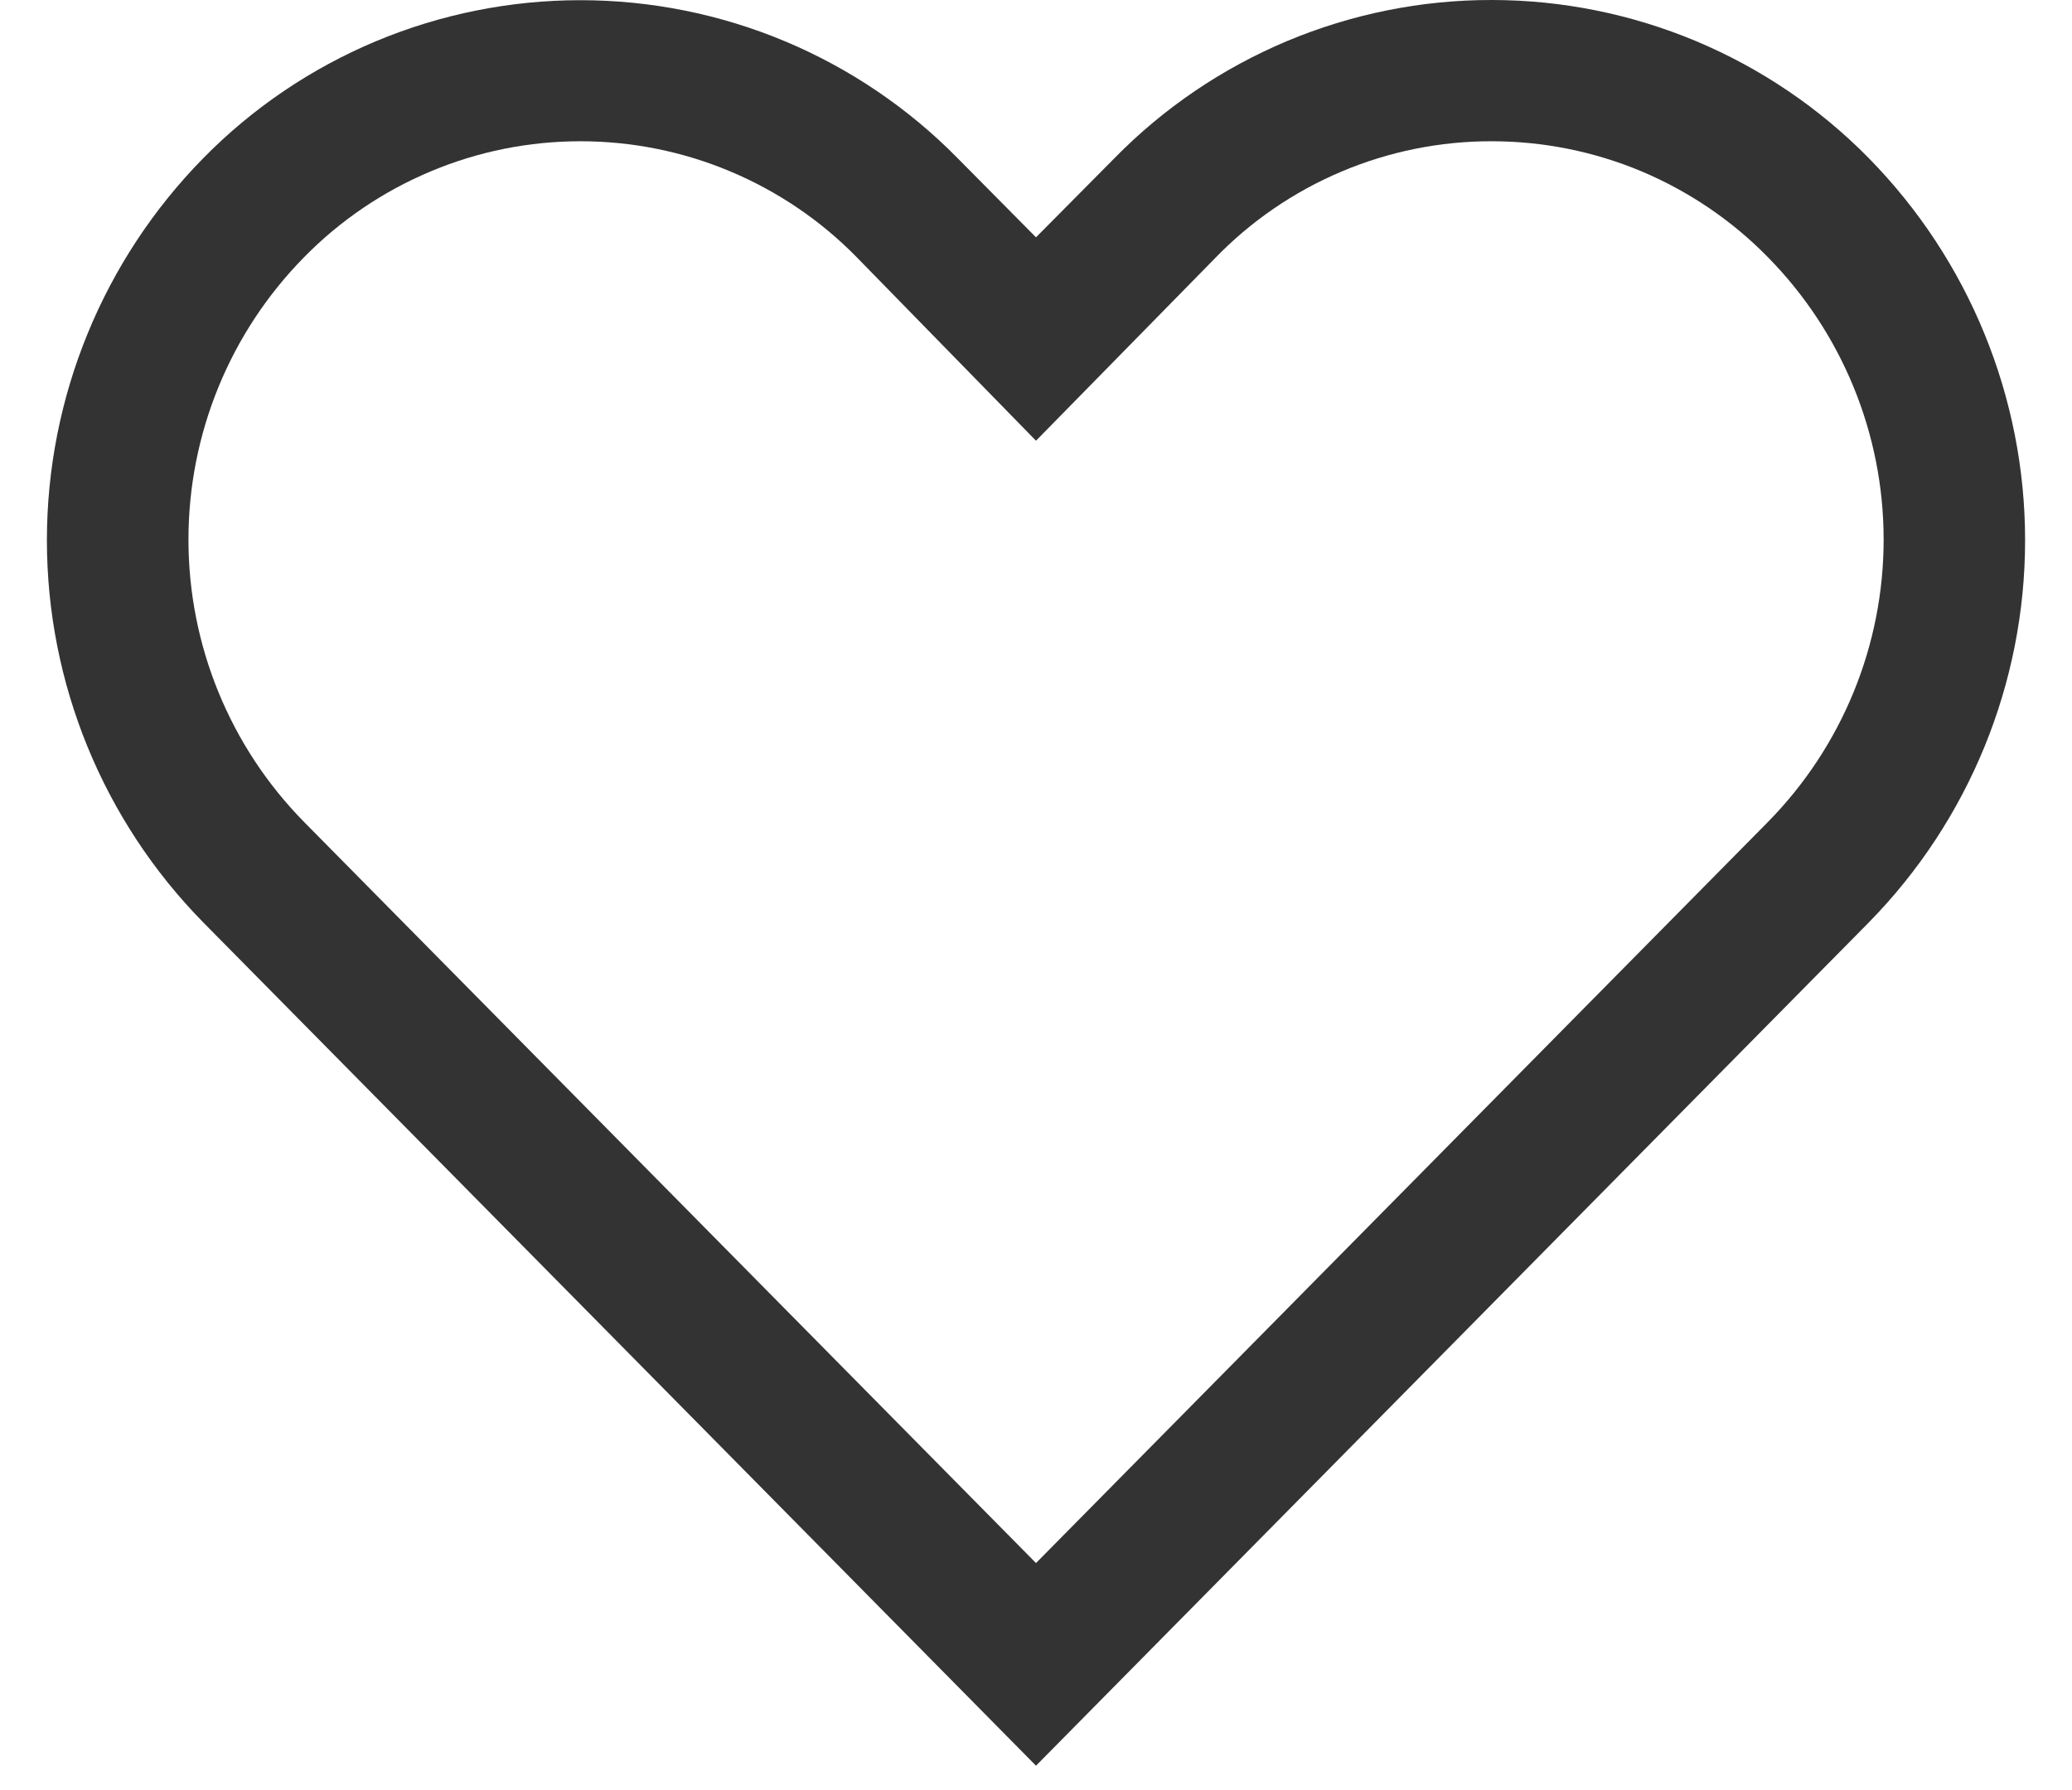
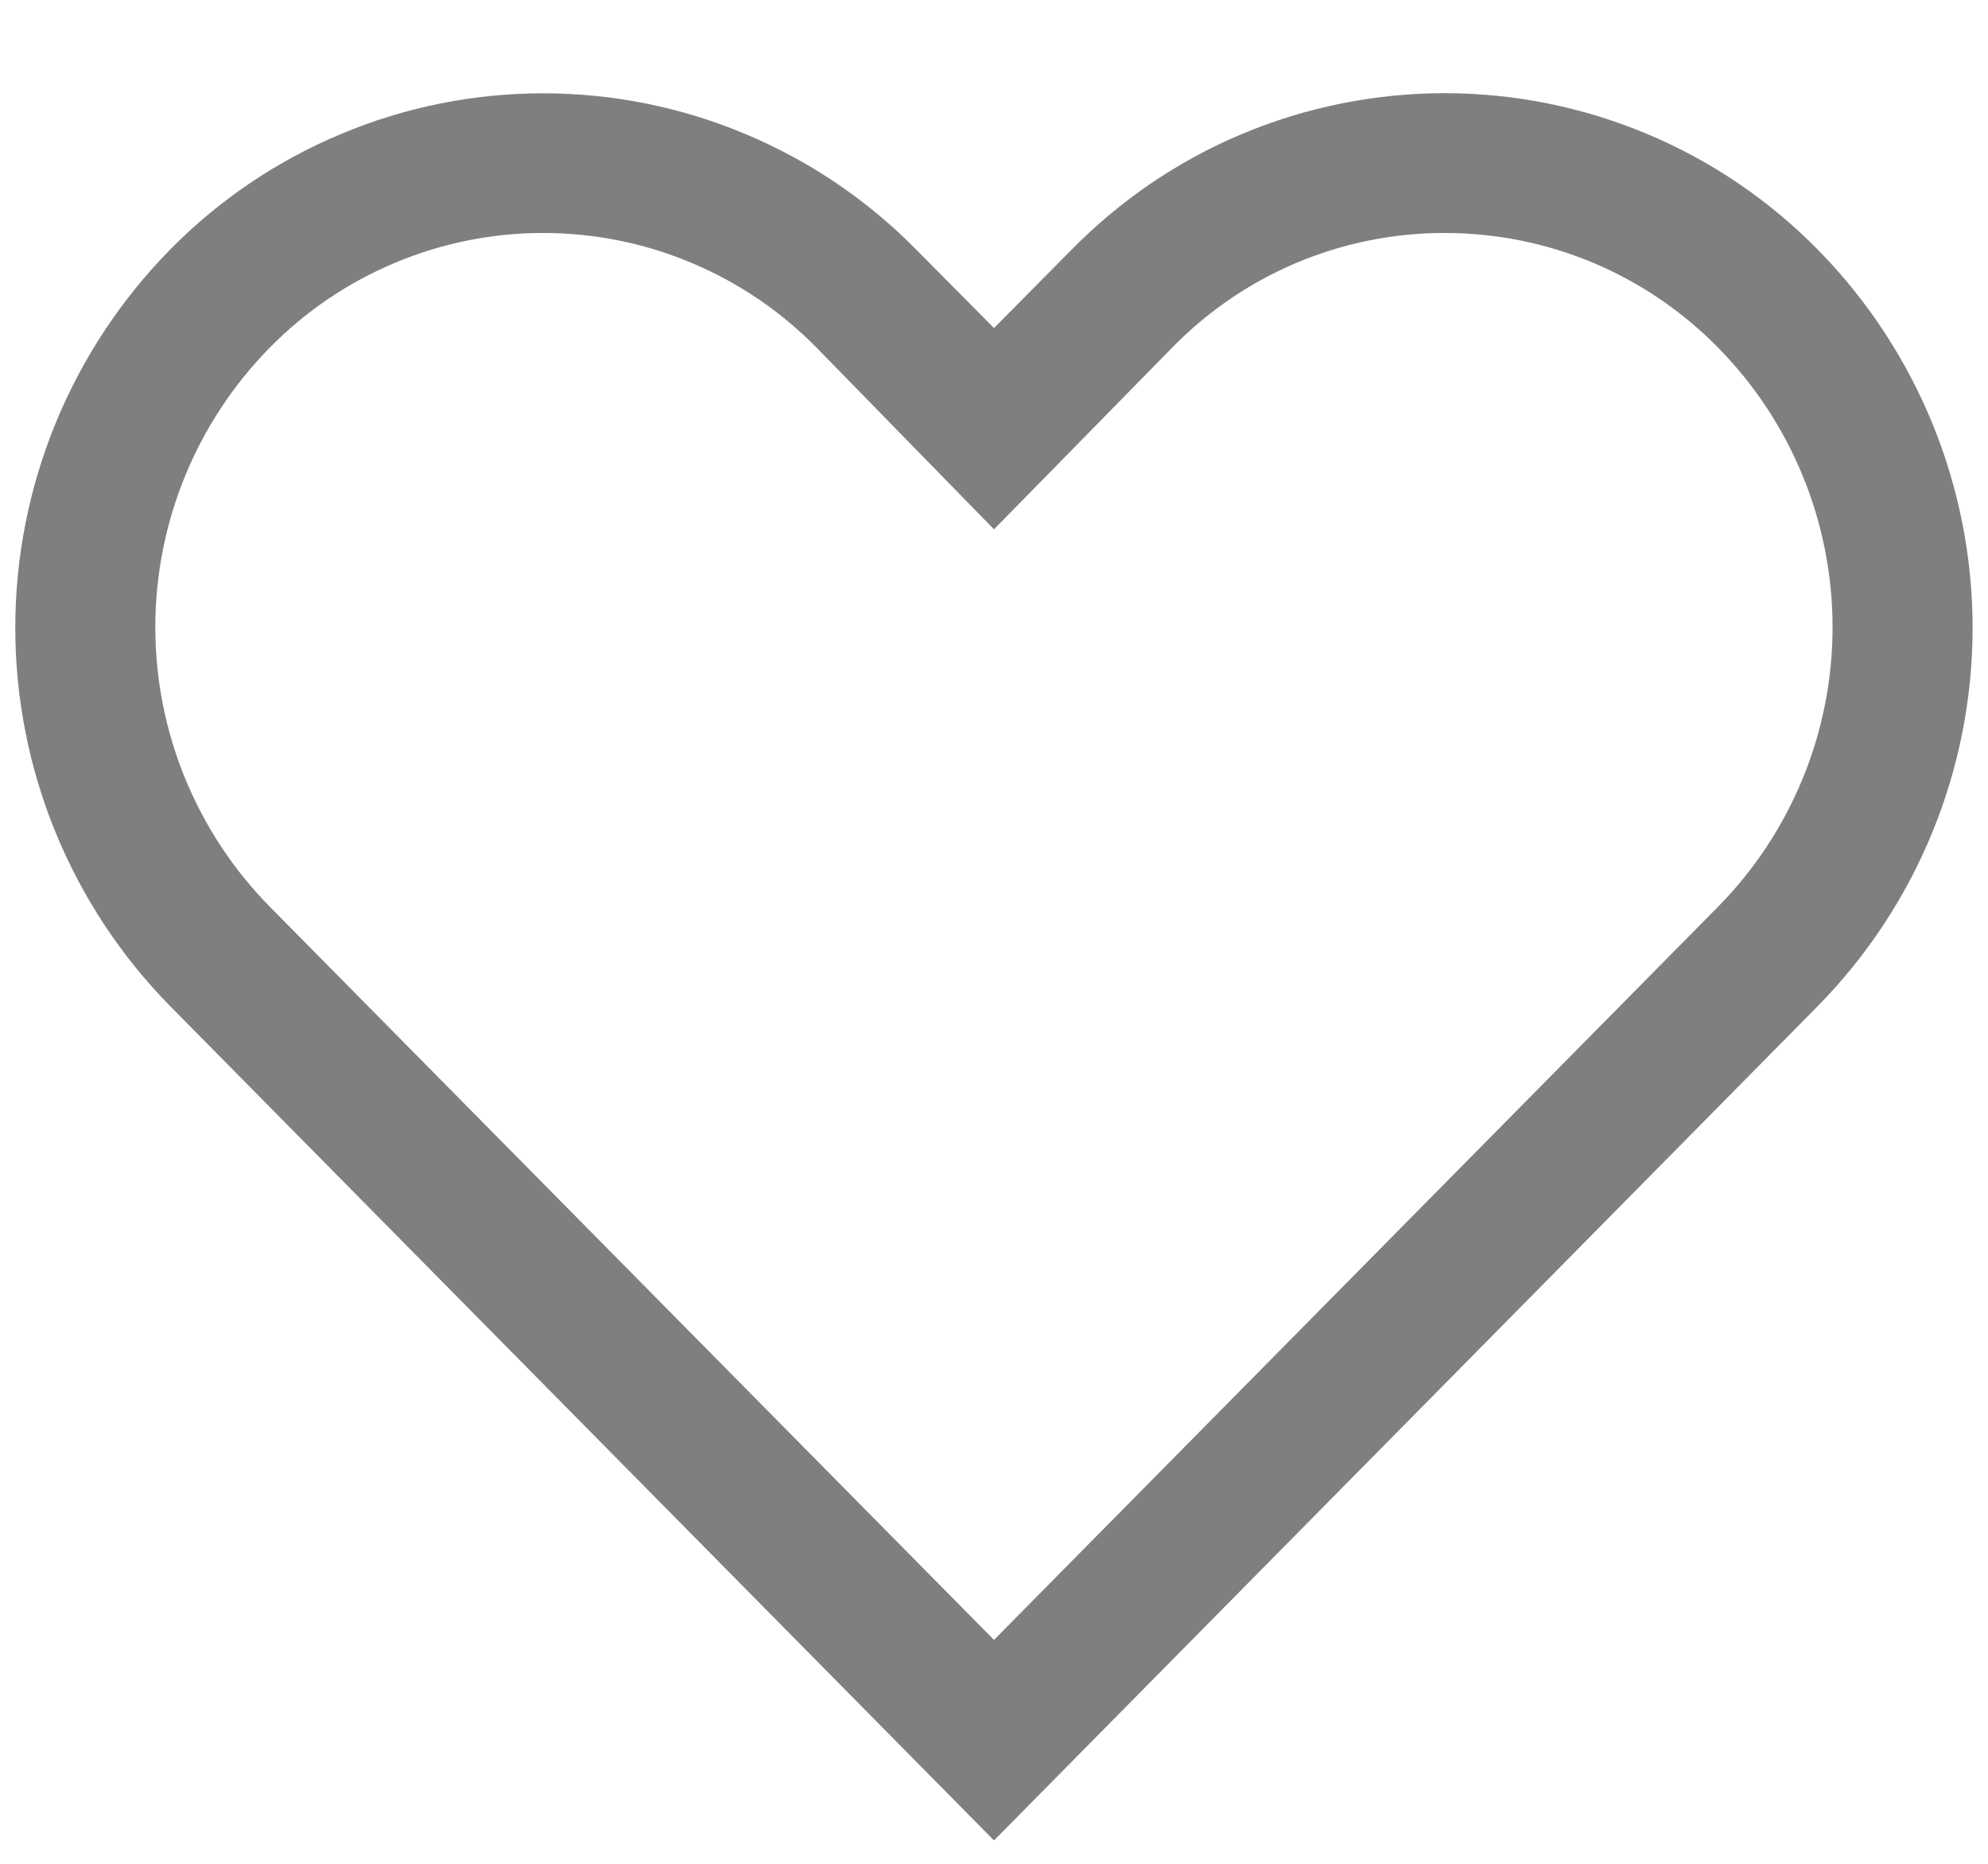
- <svg xmlns="http://www.w3.org/2000/svg" width="22" height="19" viewBox="0 0 22 19" fill="none">
-   <path d="M15.838 1.5C16.384 1.5 16.924 1.608 17.428 1.819C17.931 2.031 18.388 2.34 18.77 2.73C19.558 3.53 20 4.607 20 5.73C20 6.853 19.558 7.93 18.77 8.73L11 16.598L3.23 8.73C2.442 7.93 2.001 6.853 2.001 5.73C2.001 4.607 2.442 3.53 3.23 2.73C3.613 2.34 4.069 2.031 4.573 1.82C5.076 1.608 5.617 1.5 6.163 1.5C6.709 1.5 7.249 1.608 7.753 1.82C8.256 2.031 8.713 2.34 9.095 2.73L11 4.68L12.898 2.745C13.279 2.35 13.736 2.037 14.241 1.823C14.746 1.609 15.289 1.499 15.838 1.5ZM15.838 1.04792e-07C15.092 -0.001 14.353 0.148 13.666 0.436C12.978 0.725 12.355 1.147 11.833 1.68L11 2.52L10.168 1.68C9.645 1.148 9.021 0.726 8.334 0.438C7.646 0.15 6.908 0.002 6.163 0.002C5.417 0.002 4.679 0.15 3.991 0.438C3.304 0.726 2.68 1.148 2.158 1.68C1.094 2.763 0.498 4.22 0.498 5.737C0.498 7.255 1.094 8.712 2.158 9.795L11 18.75L19.843 9.795C20.906 8.712 21.502 7.255 21.502 5.737C21.502 4.22 20.906 2.763 19.843 1.68C19.32 1.148 18.697 0.726 18.009 0.437C17.321 0.149 16.583 0 15.838 1.04792e-07Z" fill="black" fill-opacity="0.8" />
+ <svg xmlns="http://www.w3.org/2000/svg" width="16" height="15" viewBox="0 0 16 15" fill="none">
+   <path d="M11.628 1.875C12.037 1.875 12.443 1.956 12.82 2.114C13.198 2.273 13.54 2.505 13.827 2.797C14.418 3.397 14.749 4.206 14.749 5.048C14.749 5.889 14.418 6.698 13.827 7.298L8 13.198L2.172 7.298C1.581 6.698 1.25 5.889 1.25 5.048C1.25 4.206 1.581 3.397 2.172 2.797C2.459 2.505 2.801 2.273 3.179 2.115C3.557 1.956 3.962 1.875 4.371 1.875C4.781 1.875 5.186 1.956 5.564 2.115C5.942 2.273 6.284 2.505 6.571 2.797L8 4.26L9.423 2.809C9.709 2.513 10.051 2.278 10.43 2.117C10.809 1.957 11.216 1.874 11.628 1.875ZM11.628 0.75C11.068 0.75 10.515 0.861 9.999 1.077C9.483 1.293 9.016 1.611 8.624 2.01L8 2.64L7.375 2.01C6.983 1.611 6.516 1.295 6 1.079C5.484 0.862 4.931 0.751 4.371 0.751C3.812 0.751 3.259 0.862 2.743 1.079C2.227 1.295 1.76 1.611 1.368 2.01C0.57 2.822 0.123 3.915 0.123 5.053C0.123 6.191 0.57 7.284 1.368 8.096L8 14.812L14.631 8.096C15.429 7.284 15.876 6.191 15.876 5.053C15.876 3.915 15.429 2.822 14.631 2.01C14.239 1.611 13.772 1.294 13.256 1.078C12.741 0.862 12.187 0.75 11.628 0.75Z" fill="black" fill-opacity="0.5" />
</svg>
